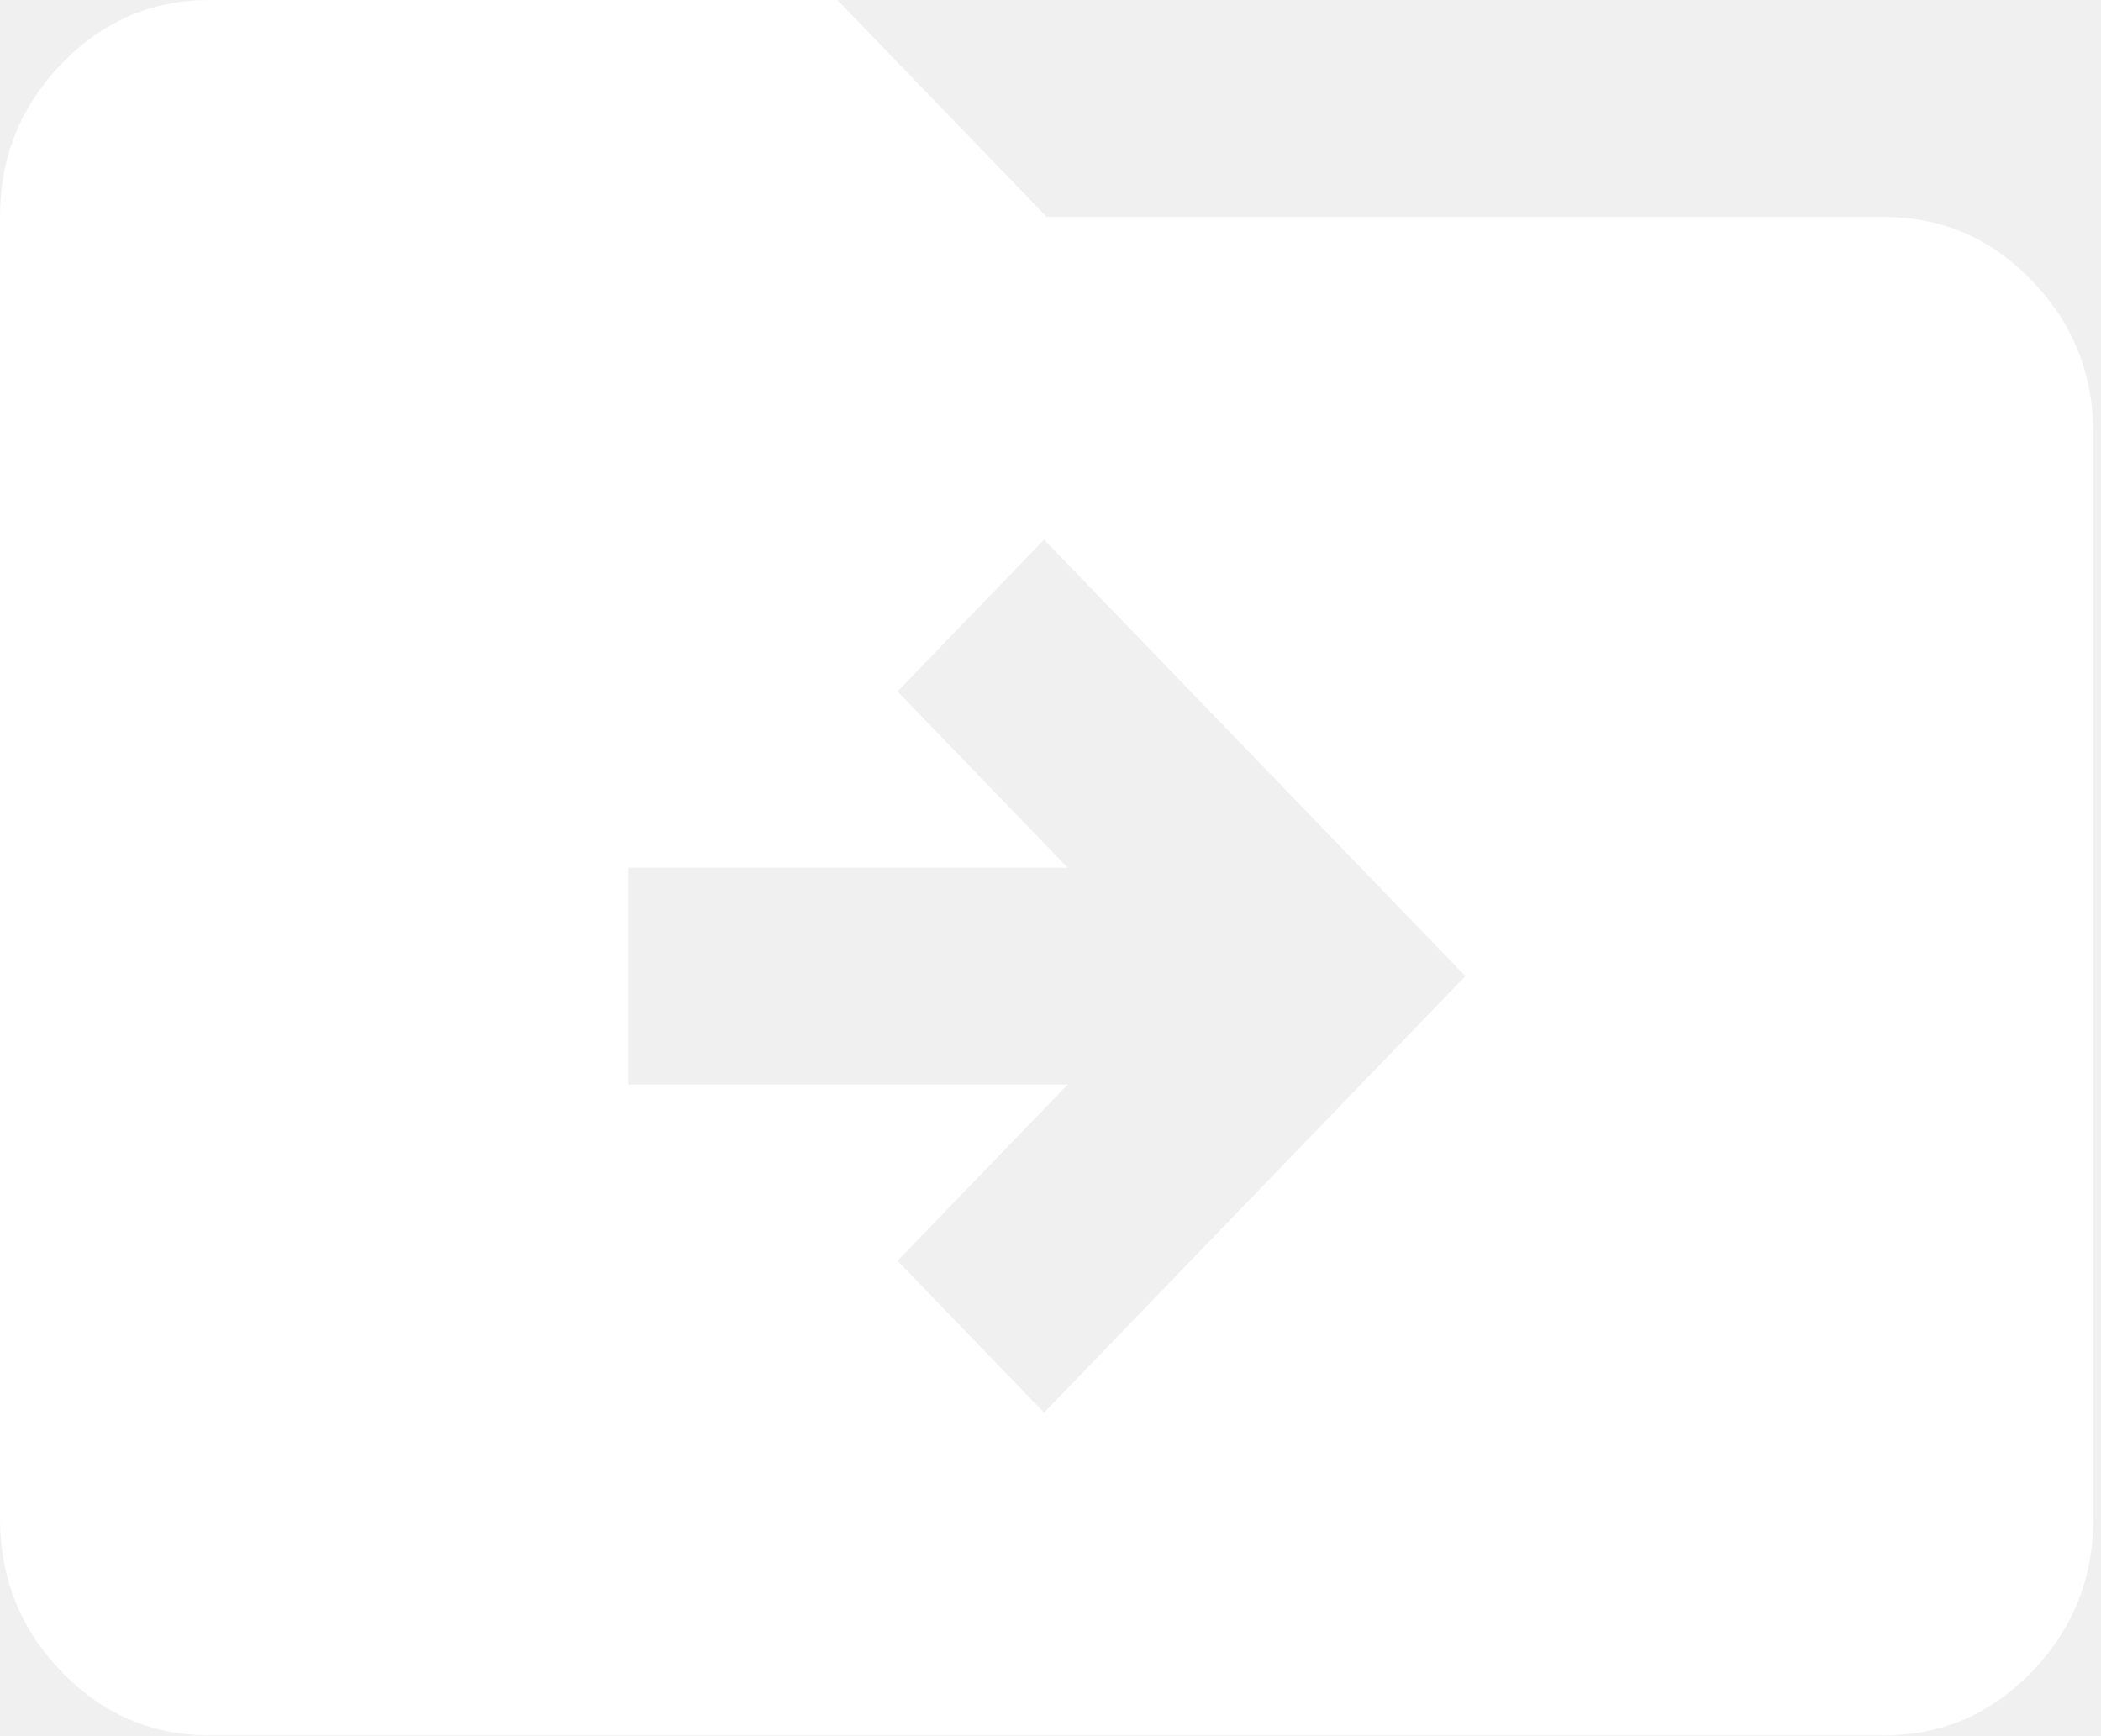
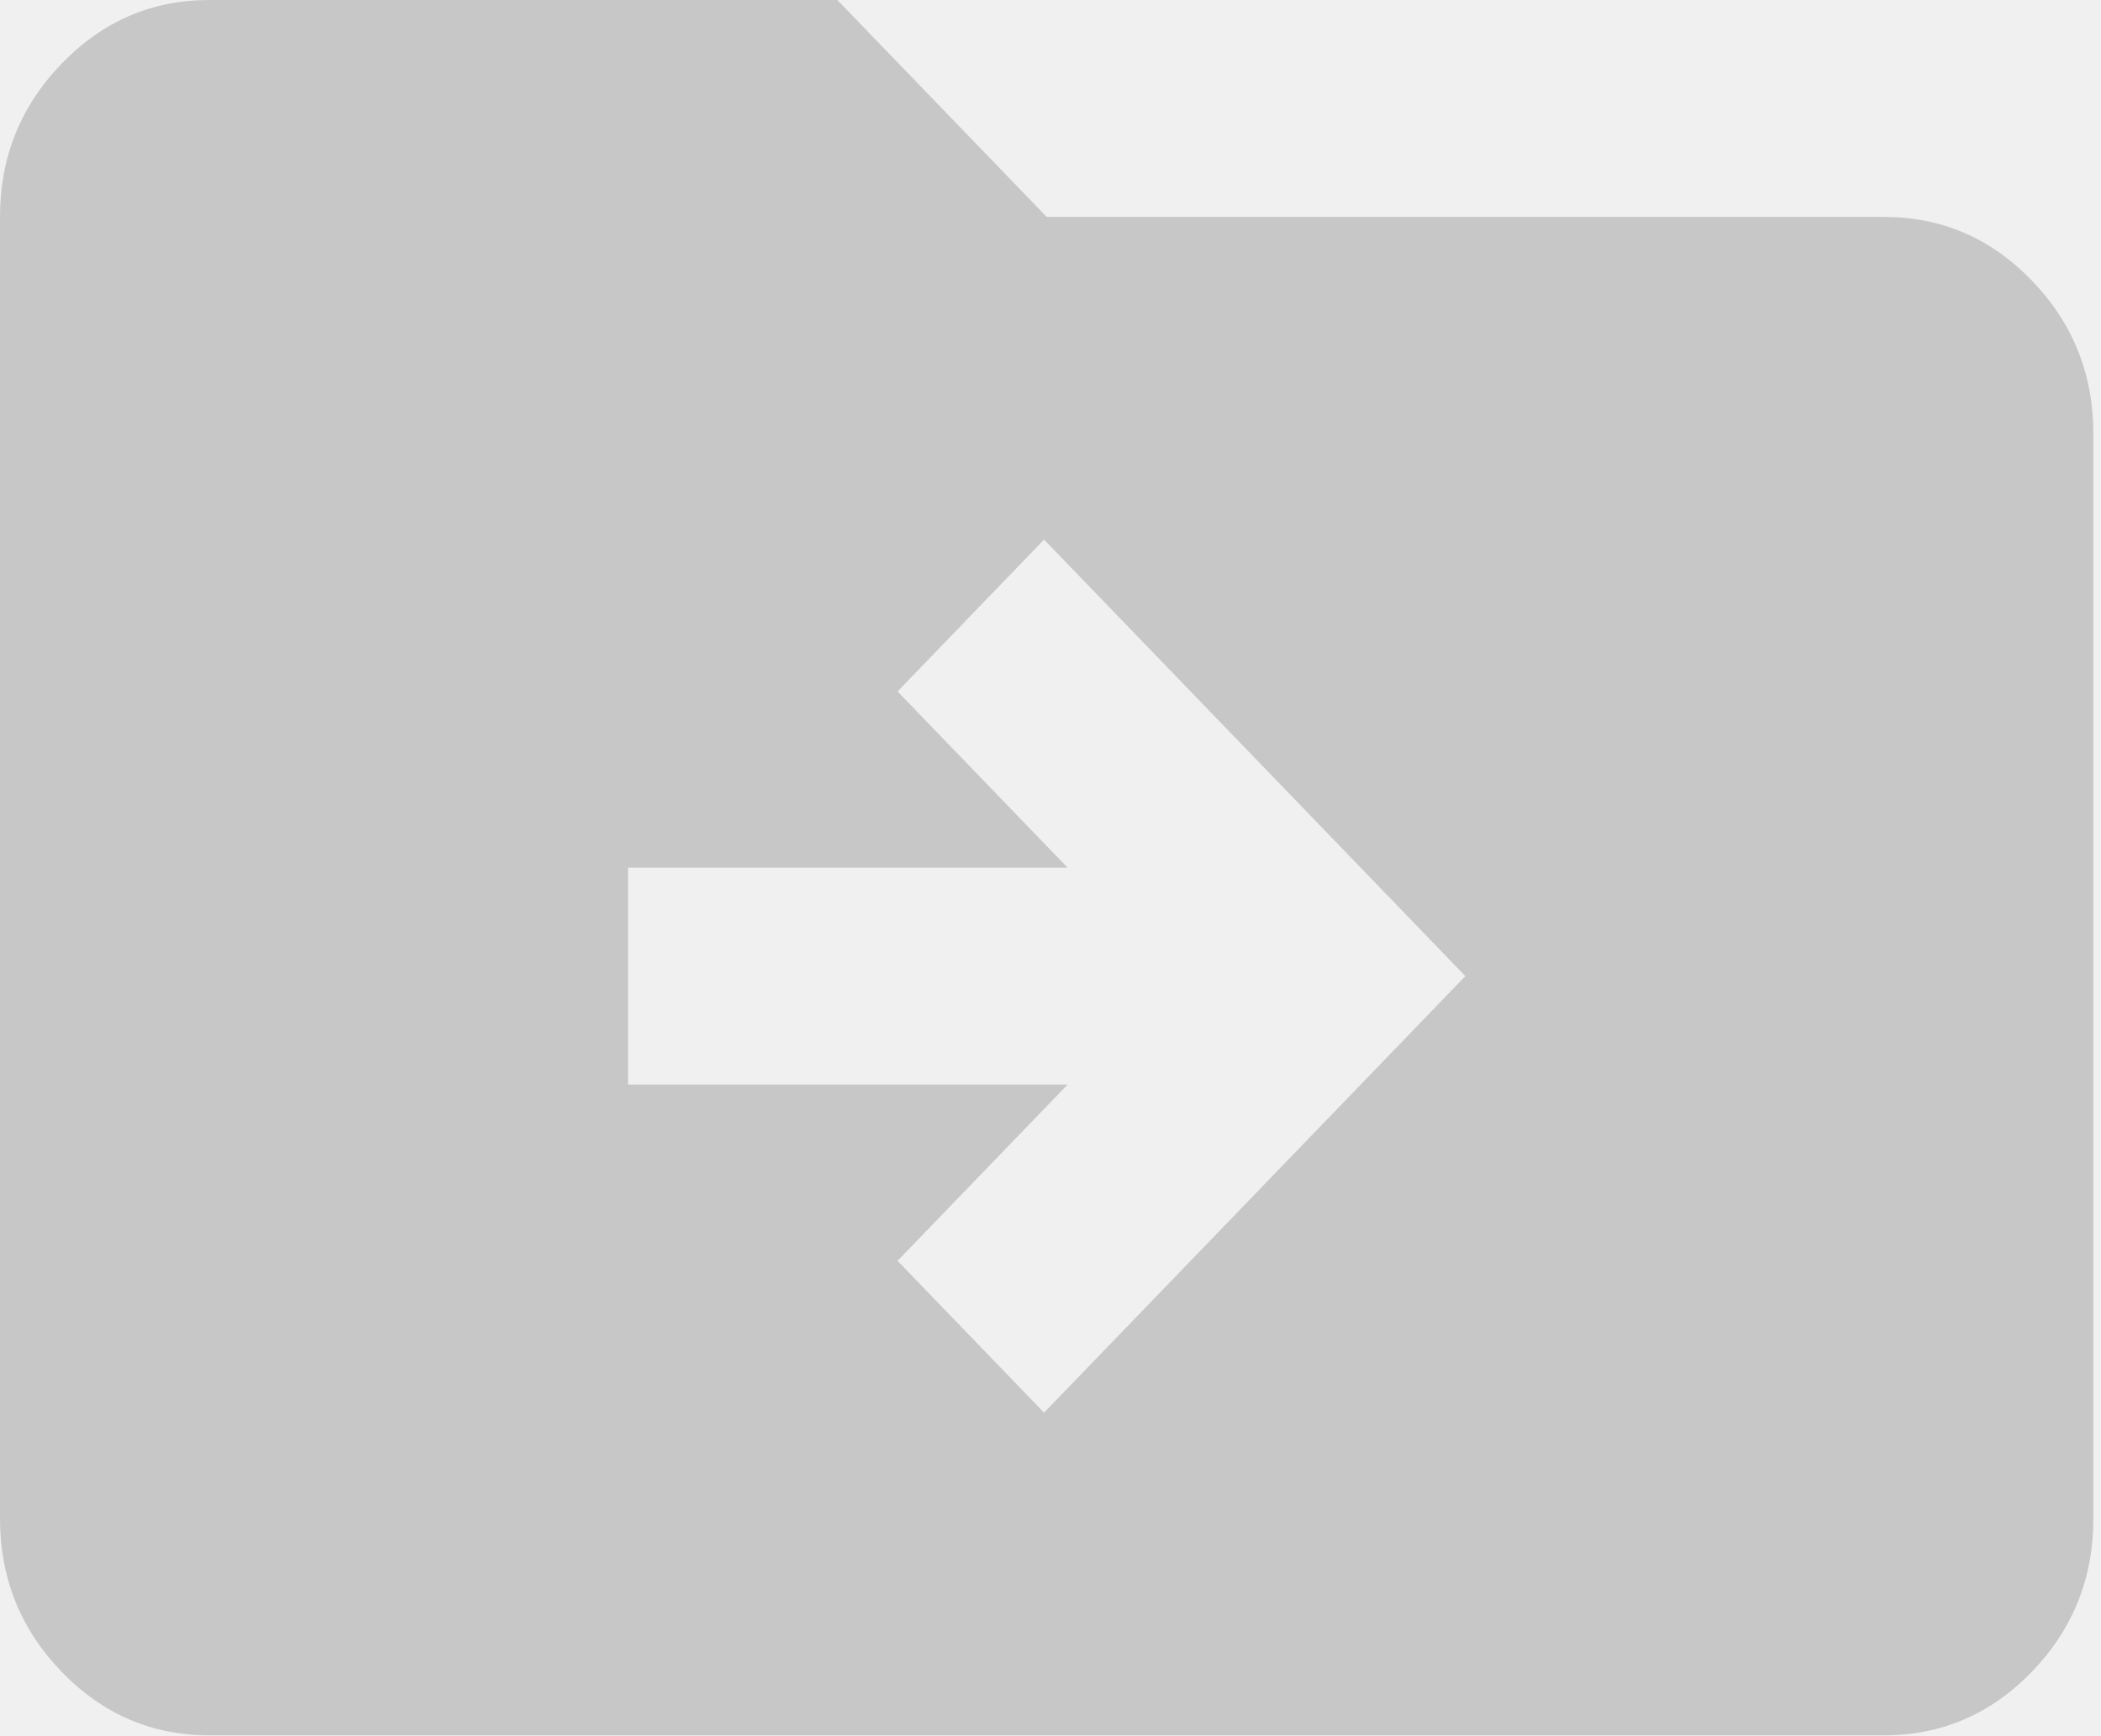
<svg xmlns="http://www.w3.org/2000/svg" width="46" height="38" viewBox="0 0 46 38" fill="none">
-   <path d="M22.859 30.934L32.083 21.375L22.859 11.816L19.651 15.141L23.375 19H13.75V23.75H23.375L19.651 27.609L22.859 30.934ZM4.583 38C3.323 38 2.244 37.535 1.347 36.606C0.449 35.675 0 34.556 0 33.25V4.75C0 3.444 0.449 2.326 1.347 1.397C2.244 0.466 3.323 0 4.583 0H18.333L22.917 4.75H41.25C42.51 4.75 43.59 5.215 44.488 6.146C45.385 7.076 45.833 8.194 45.833 9.5V33.25C45.833 34.556 45.385 35.675 44.488 36.606C43.59 37.535 42.51 38 41.25 38H4.583Z" fill="white" />
+   <path d="M22.859 30.934L32.083 21.375L22.859 11.816L19.651 15.141L23.375 19H13.75V23.75H23.375L19.651 27.609L22.859 30.934ZM4.583 38C3.323 38 2.244 37.535 1.347 36.606C0.449 35.675 0 34.556 0 33.25V4.75C0 3.444 0.449 2.326 1.347 1.397C2.244 0.466 3.323 0 4.583 0H18.333L22.917 4.75H41.25C42.51 4.75 43.59 5.215 44.488 6.146C45.385 7.076 45.833 8.194 45.833 9.5V33.25C45.833 34.556 45.385 35.675 44.488 36.606C43.59 37.535 42.51 38 41.25 38H4.583Z" fill="#c7c7c7" />
</svg>
